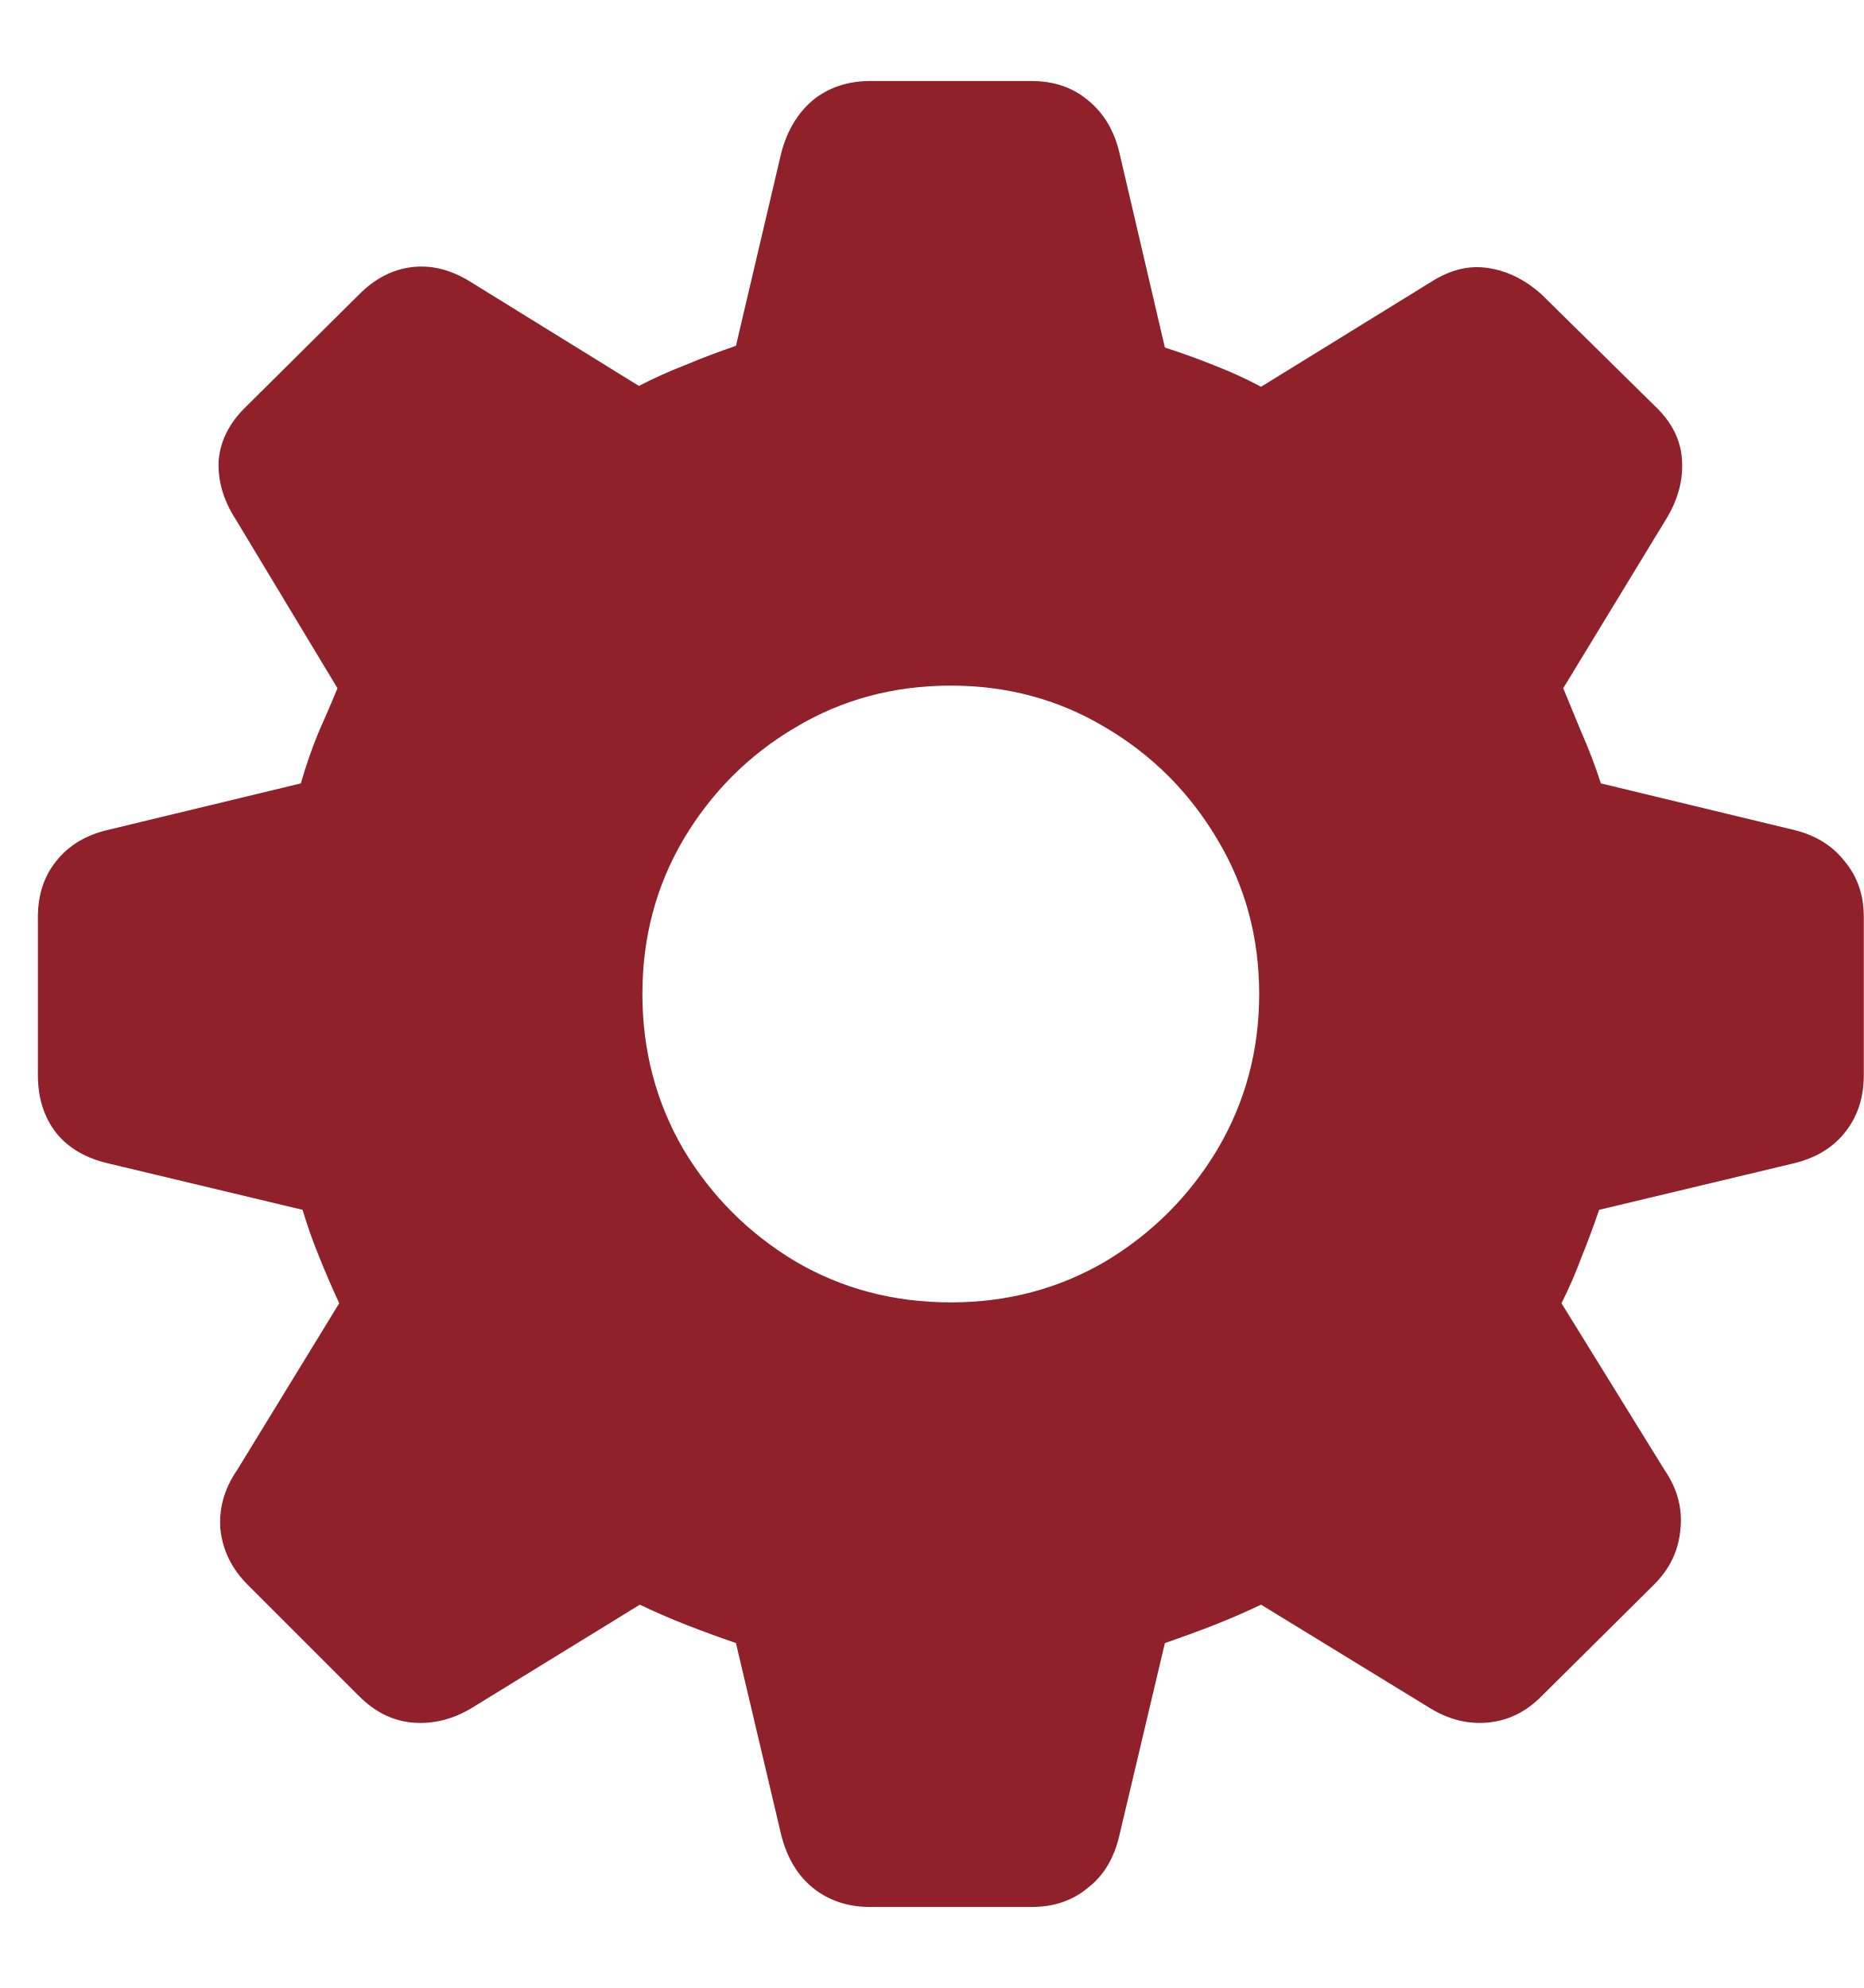
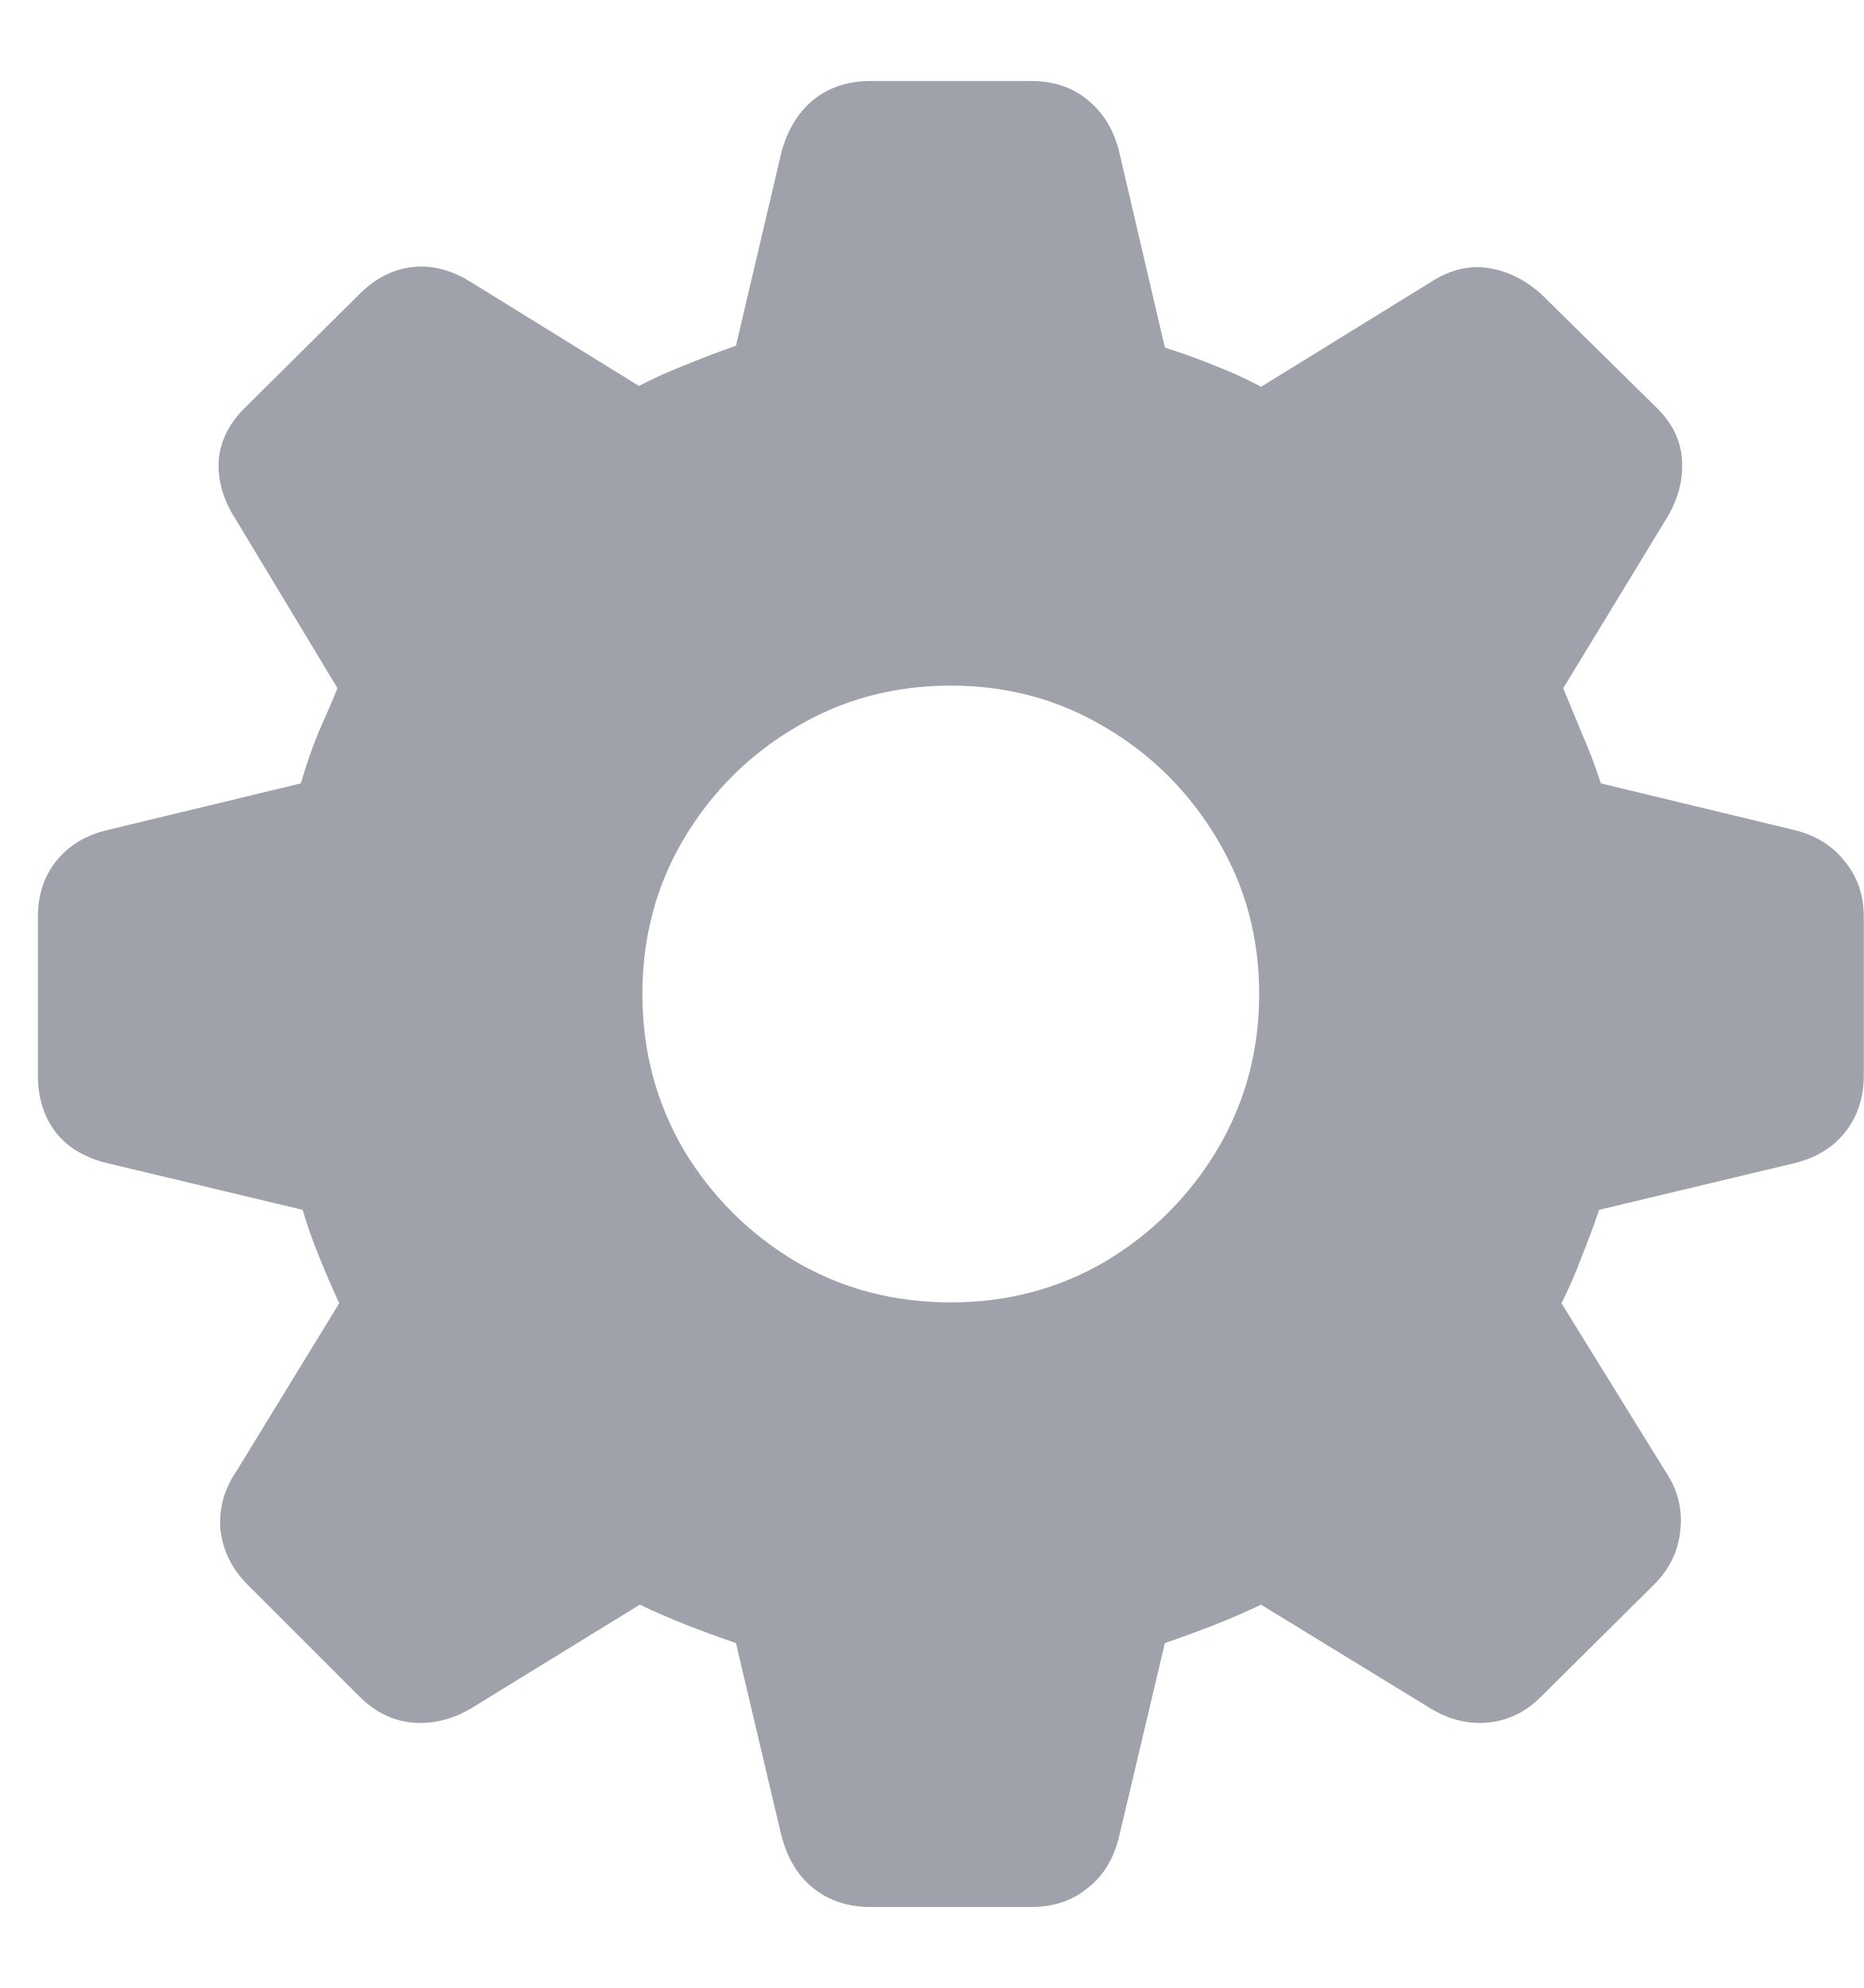
<svg xmlns="http://www.w3.org/2000/svg" width="15" height="16" viewBox="0 0 15 16" fill="none">
-   <path d="M7.005 15.348C6.823 15.348 6.668 15.296 6.541 15.193C6.42 15.095 6.335 14.954 6.288 14.771L5.923 13.224C5.787 13.177 5.653 13.128 5.522 13.077C5.391 13.025 5.266 12.971 5.149 12.915L3.799 13.745C3.645 13.838 3.485 13.878 3.321 13.864C3.162 13.85 3.019 13.78 2.892 13.653L1.992 12.753C1.866 12.627 1.793 12.479 1.774 12.31C1.76 12.141 1.805 11.982 1.908 11.832L2.73 10.489C2.674 10.367 2.62 10.243 2.569 10.116C2.517 9.99 2.473 9.863 2.435 9.737L0.874 9.364C0.691 9.322 0.551 9.24 0.452 9.118C0.354 8.991 0.305 8.837 0.305 8.654V7.381C0.305 7.203 0.354 7.053 0.452 6.931C0.551 6.805 0.691 6.72 0.874 6.678L2.421 6.305C2.463 6.16 2.51 6.024 2.562 5.898C2.618 5.771 2.67 5.652 2.716 5.539L1.894 4.175C1.795 4.02 1.751 3.863 1.76 3.704C1.774 3.545 1.847 3.402 1.978 3.275L2.892 2.368C3.019 2.241 3.159 2.169 3.314 2.15C3.469 2.131 3.623 2.169 3.778 2.263L5.142 3.106C5.259 3.045 5.384 2.989 5.515 2.938C5.651 2.881 5.787 2.83 5.923 2.783L6.288 1.229C6.335 1.051 6.42 0.91 6.541 0.807C6.668 0.704 6.823 0.652 7.005 0.652H8.299C8.482 0.652 8.634 0.704 8.756 0.807C8.883 0.91 8.967 1.051 9.009 1.229L9.375 2.797C9.52 2.844 9.656 2.893 9.783 2.945C9.914 2.996 10.036 3.052 10.149 3.113L11.527 2.263C11.677 2.169 11.826 2.134 11.976 2.157C12.131 2.18 12.274 2.251 12.405 2.368L13.326 3.275C13.458 3.402 13.528 3.545 13.537 3.704C13.547 3.863 13.505 4.02 13.411 4.175L12.581 5.539C12.628 5.652 12.677 5.771 12.729 5.898C12.785 6.024 12.837 6.16 12.884 6.305L14.431 6.678C14.609 6.72 14.747 6.805 14.845 6.931C14.948 7.053 15 7.203 15 7.381V8.654C15 8.837 14.948 8.991 14.845 9.118C14.747 9.24 14.609 9.322 14.431 9.364L12.87 9.737C12.827 9.863 12.78 9.99 12.729 10.116C12.682 10.243 12.628 10.367 12.567 10.489L13.397 11.832C13.5 11.982 13.542 12.141 13.524 12.31C13.509 12.479 13.439 12.627 13.312 12.753L12.405 13.653C12.279 13.78 12.134 13.85 11.97 13.864C11.81 13.878 11.655 13.838 11.505 13.745L10.149 12.915C10.031 12.971 9.907 13.025 9.776 13.077C9.645 13.128 9.511 13.177 9.375 13.224L9.009 14.771C8.967 14.954 8.883 15.095 8.756 15.193C8.634 15.296 8.482 15.348 8.299 15.348H7.005ZM7.652 10.482C8.107 10.482 8.522 10.372 8.897 10.152C9.272 9.927 9.572 9.627 9.797 9.252C10.022 8.872 10.134 8.455 10.134 8C10.134 7.545 10.022 7.13 9.797 6.755C9.572 6.376 9.272 6.076 8.897 5.855C8.522 5.63 8.107 5.518 7.652 5.518C7.193 5.518 6.776 5.63 6.401 5.855C6.026 6.076 5.726 6.376 5.501 6.755C5.28 7.13 5.17 7.545 5.17 8C5.17 8.455 5.28 8.872 5.501 9.252C5.726 9.627 6.026 9.927 6.401 10.152C6.776 10.372 7.193 10.482 7.652 10.482Z" fill="#90212A" />
+   <path d="M7.005 15.348C6.823 15.348 6.668 15.296 6.541 15.193C6.42 15.095 6.335 14.954 6.288 14.771L5.923 13.224C5.787 13.177 5.653 13.128 5.522 13.077C5.391 13.025 5.266 12.971 5.149 12.915L3.799 13.745C3.645 13.838 3.485 13.878 3.321 13.864C3.162 13.85 3.019 13.78 2.892 13.653L1.992 12.753C1.866 12.627 1.793 12.479 1.774 12.31C1.76 12.141 1.805 11.982 1.908 11.832L2.73 10.489C2.674 10.367 2.62 10.243 2.569 10.116C2.517 9.99 2.473 9.863 2.435 9.737L0.874 9.364C0.691 9.322 0.551 9.24 0.452 9.118C0.354 8.991 0.305 8.837 0.305 8.654V7.381C0.305 7.203 0.354 7.053 0.452 6.931C0.551 6.805 0.691 6.72 0.874 6.678L2.421 6.305C2.463 6.16 2.51 6.024 2.562 5.898C2.618 5.771 2.67 5.652 2.716 5.539L1.894 4.175C1.795 4.02 1.751 3.863 1.76 3.704C1.774 3.545 1.847 3.402 1.978 3.275L2.892 2.368C3.019 2.241 3.159 2.169 3.314 2.15C3.469 2.131 3.623 2.169 3.778 2.263L5.142 3.106C5.259 3.045 5.384 2.989 5.515 2.938C5.651 2.881 5.787 2.83 5.923 2.783L6.288 1.229C6.335 1.051 6.42 0.91 6.541 0.807C6.668 0.704 6.823 0.652 7.005 0.652H8.299C8.482 0.652 8.634 0.704 8.756 0.807C8.883 0.91 8.967 1.051 9.009 1.229L9.375 2.797C9.52 2.844 9.656 2.893 9.783 2.945C9.914 2.996 10.036 3.052 10.149 3.113L11.527 2.263C11.677 2.169 11.826 2.134 11.976 2.157C12.131 2.18 12.274 2.251 12.405 2.368L13.326 3.275C13.458 3.402 13.528 3.545 13.537 3.704C13.547 3.863 13.505 4.02 13.411 4.175L12.581 5.539C12.628 5.652 12.677 5.771 12.729 5.898C12.785 6.024 12.837 6.16 12.884 6.305L14.431 6.678C14.609 6.72 14.747 6.805 14.845 6.931C14.948 7.053 15 7.203 15 7.381V8.654C15 8.837 14.948 8.991 14.845 9.118C14.747 9.24 14.609 9.322 14.431 9.364L12.87 9.737C12.827 9.863 12.78 9.99 12.729 10.116C12.682 10.243 12.628 10.367 12.567 10.489L13.397 11.832C13.5 11.982 13.542 12.141 13.524 12.31C13.509 12.479 13.439 12.627 13.312 12.753L12.405 13.653C12.279 13.78 12.134 13.85 11.97 13.864C11.81 13.878 11.655 13.838 11.505 13.745L10.149 12.915C10.031 12.971 9.907 13.025 9.776 13.077C9.645 13.128 9.511 13.177 9.375 13.224L9.009 14.771C8.967 14.954 8.883 15.095 8.756 15.193C8.634 15.296 8.482 15.348 8.299 15.348H7.005ZM7.652 10.482C8.107 10.482 8.522 10.372 8.897 10.152C9.272 9.927 9.572 9.627 9.797 9.252C10.022 8.872 10.134 8.455 10.134 8C10.134 7.545 10.022 7.13 9.797 6.755C9.572 6.376 9.272 6.076 8.897 5.855C8.522 5.63 8.107 5.518 7.652 5.518C7.193 5.518 6.776 5.63 6.401 5.855C6.026 6.076 5.726 6.376 5.501 6.755C5.28 7.13 5.17 7.545 5.17 8C5.17 8.455 5.28 8.872 5.501 9.252C5.726 9.627 6.026 9.927 6.401 10.152C6.776 10.372 7.193 10.482 7.652 10.482Z" fill="#9FA2AA" />
</svg>
